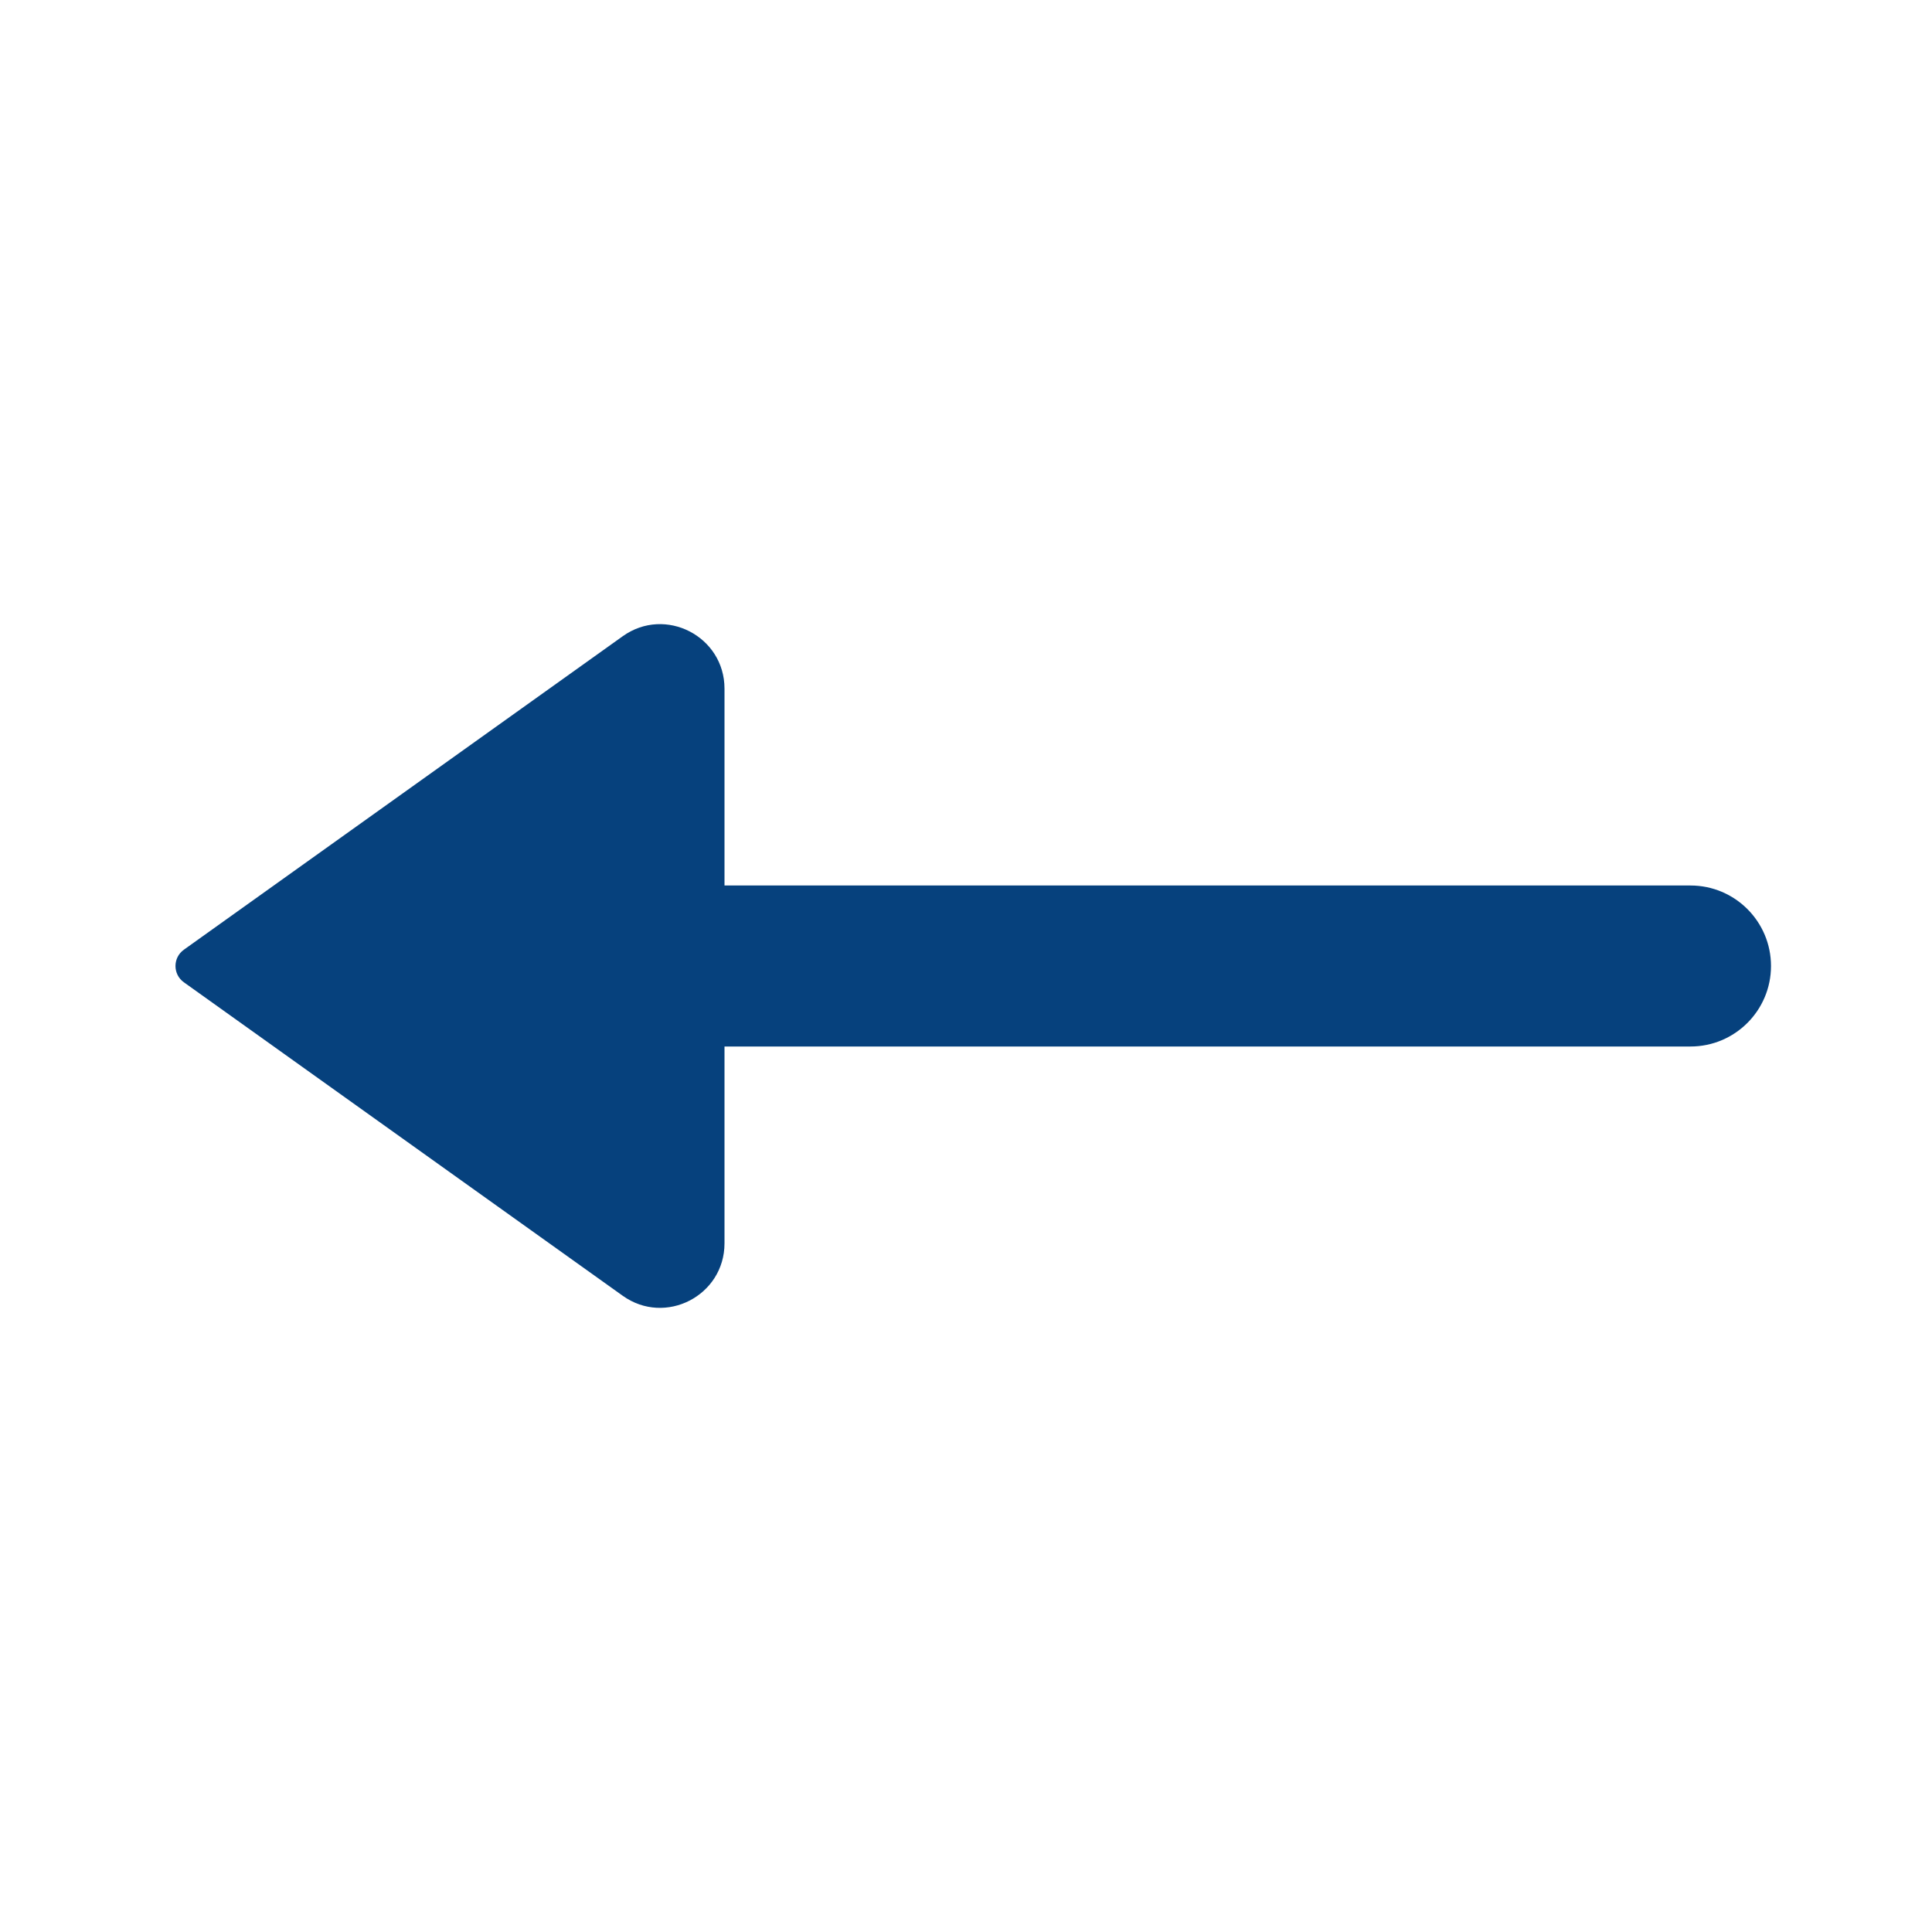
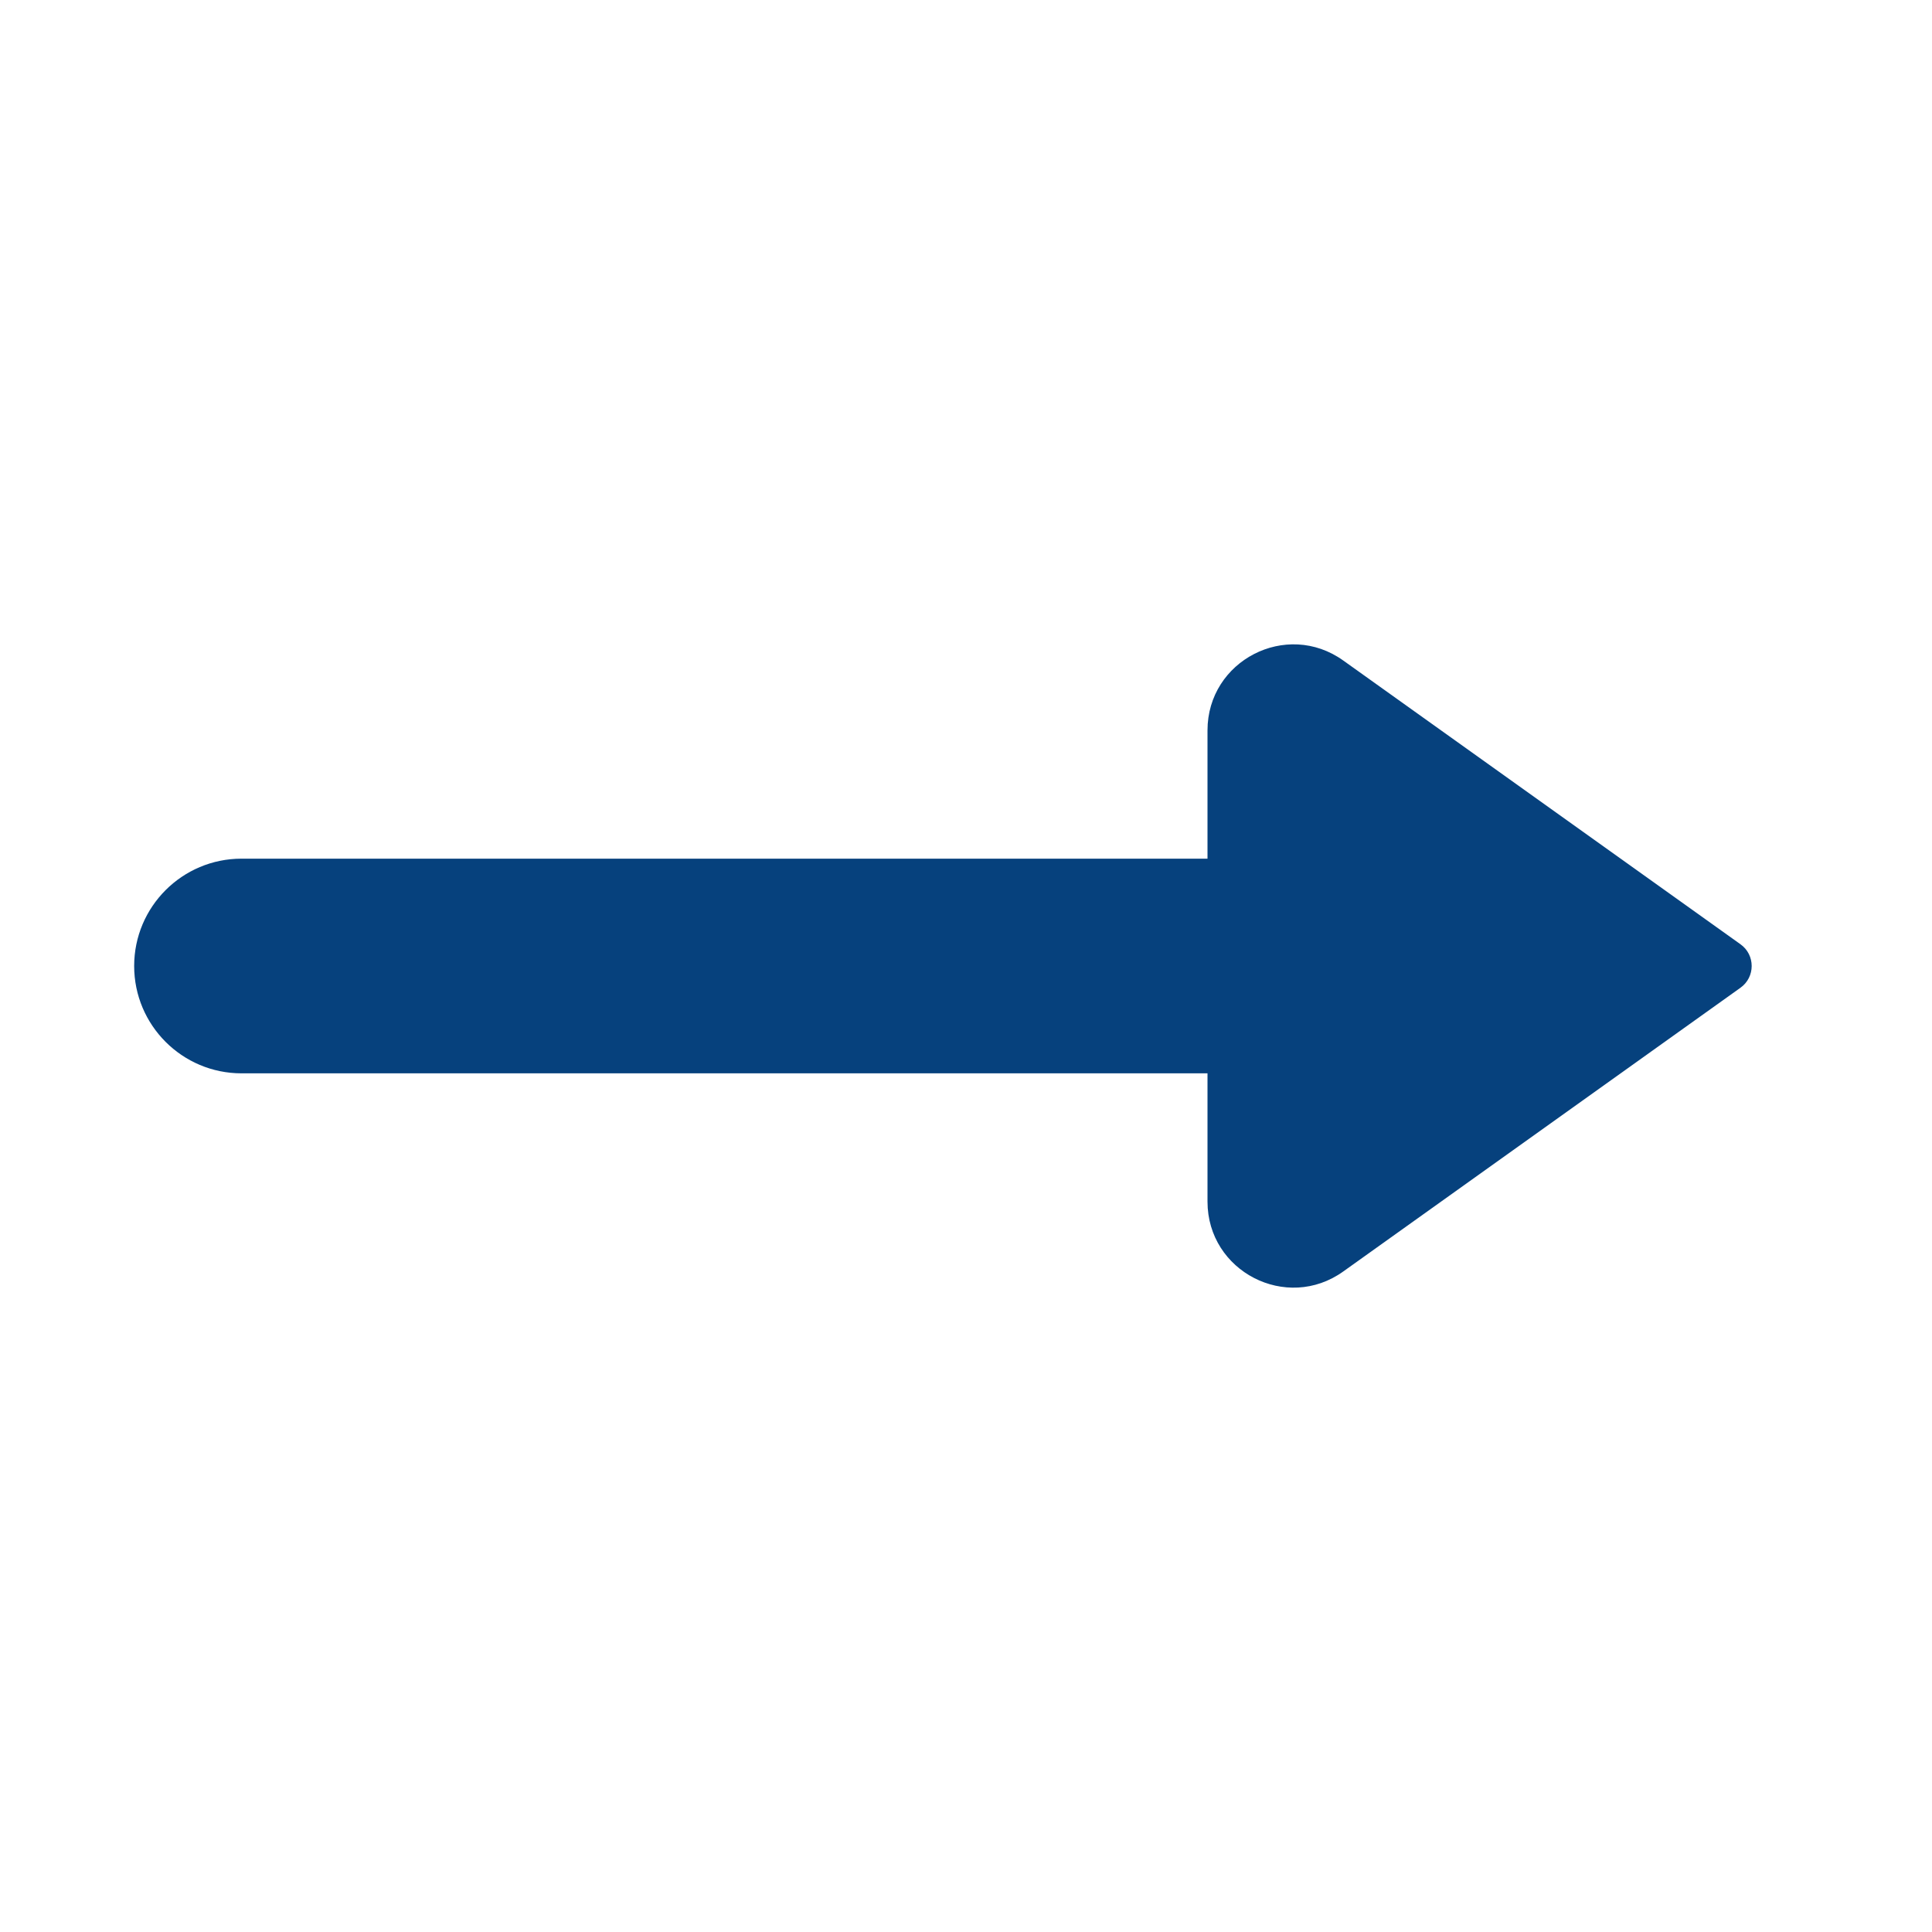
- <svg xmlns="http://www.w3.org/2000/svg" width="24" height="24" viewBox="0 0 24 24" fill="none">
-   <path d="M7 11C6.448 11 6 11.448 6 12C6 12.552 6.448 13 7 13V11ZM21 13C21.552 13 22 12.552 22 12C22 11.448 21.552 11 21 11V13ZM7 13H21V11H7V13Z" fill="#06417D" />
-   <path d="M2.285 11.797L7.735 7.904C8.264 7.525 9 7.904 9 8.555V15.445C9 16.096 8.264 16.475 7.735 16.096L2.285 12.203C2.145 12.104 2.145 11.896 2.285 11.797Z" fill="#06417D" />
+ <svg xmlns="http://www.w3.org/2000/svg" width="18" height="18" viewBox="0 0 18 18" fill="none">
+   <path d="M12.75 8C13.302 8 13.75 8.448 13.75 9C13.75 9.552 13.302 10 12.75 10V8ZM2.25 10C1.698 10 1.25 9.552 1.25 9C1.25 8.448 1.698 8 2.25 8V10ZM12.75 10H2.25V8H12.75V10Z" fill="#06417D" />
+   <path d="M16.215 8.797L12.515 6.154C11.986 5.775 11.25 6.154 11.25 6.805V11.195C11.25 11.846 11.986 12.225 12.515 11.846L16.215 9.203C16.355 9.104 16.355 8.896 16.215 8.797Z" fill="#06417D" />
</svg>
